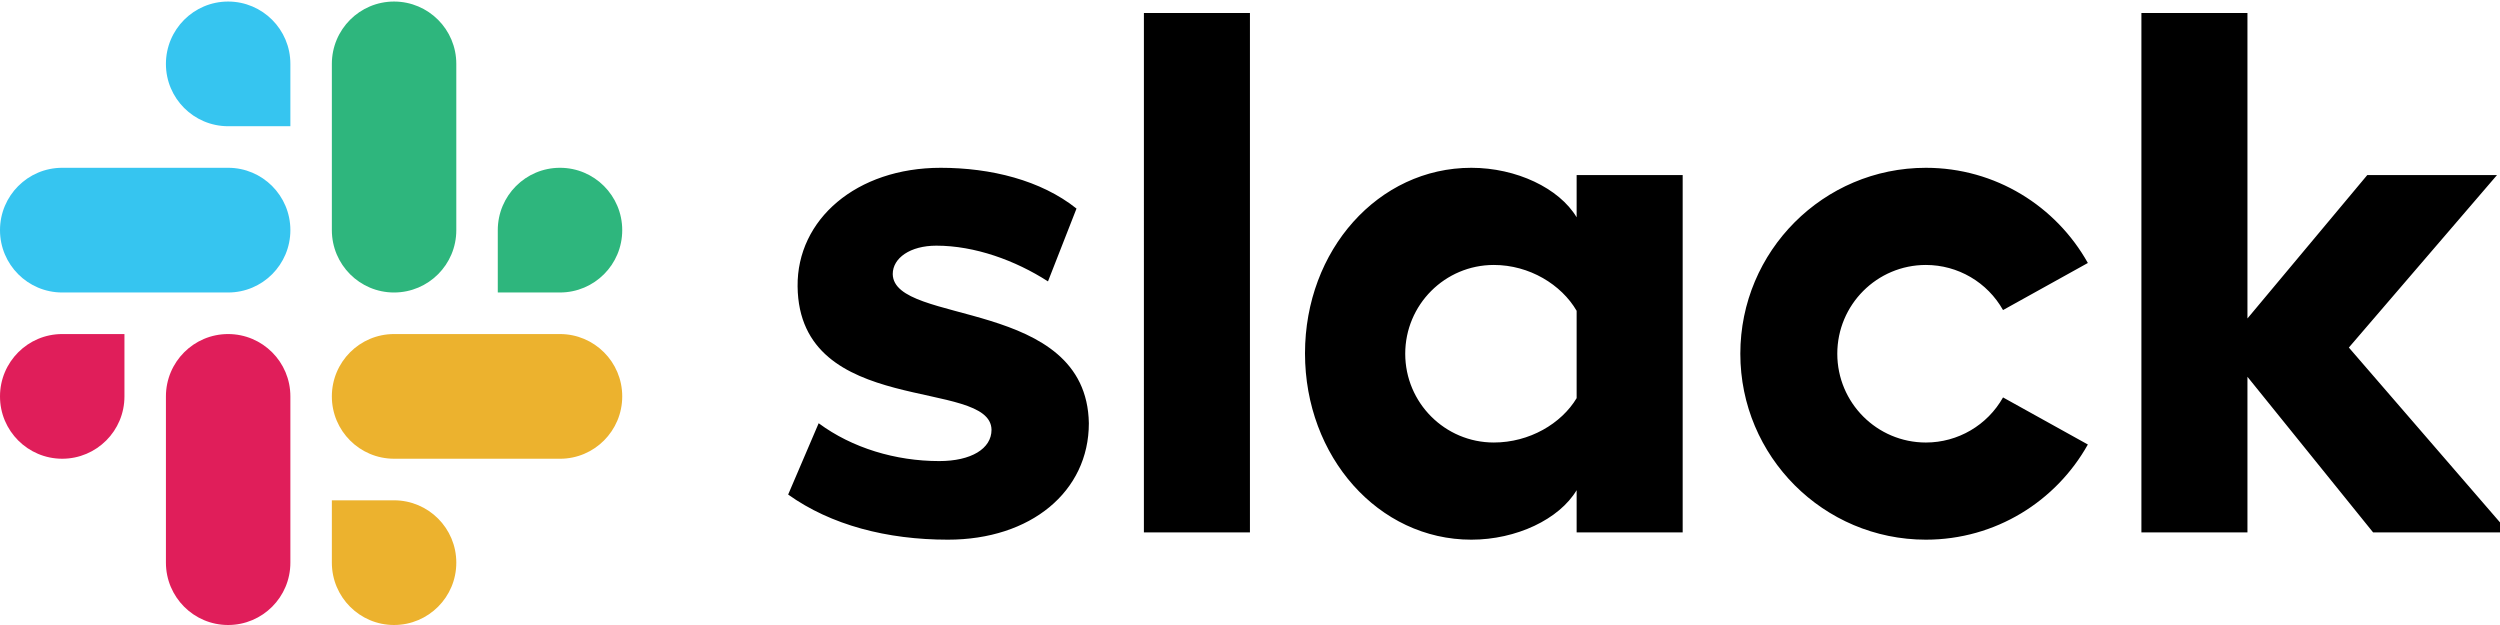
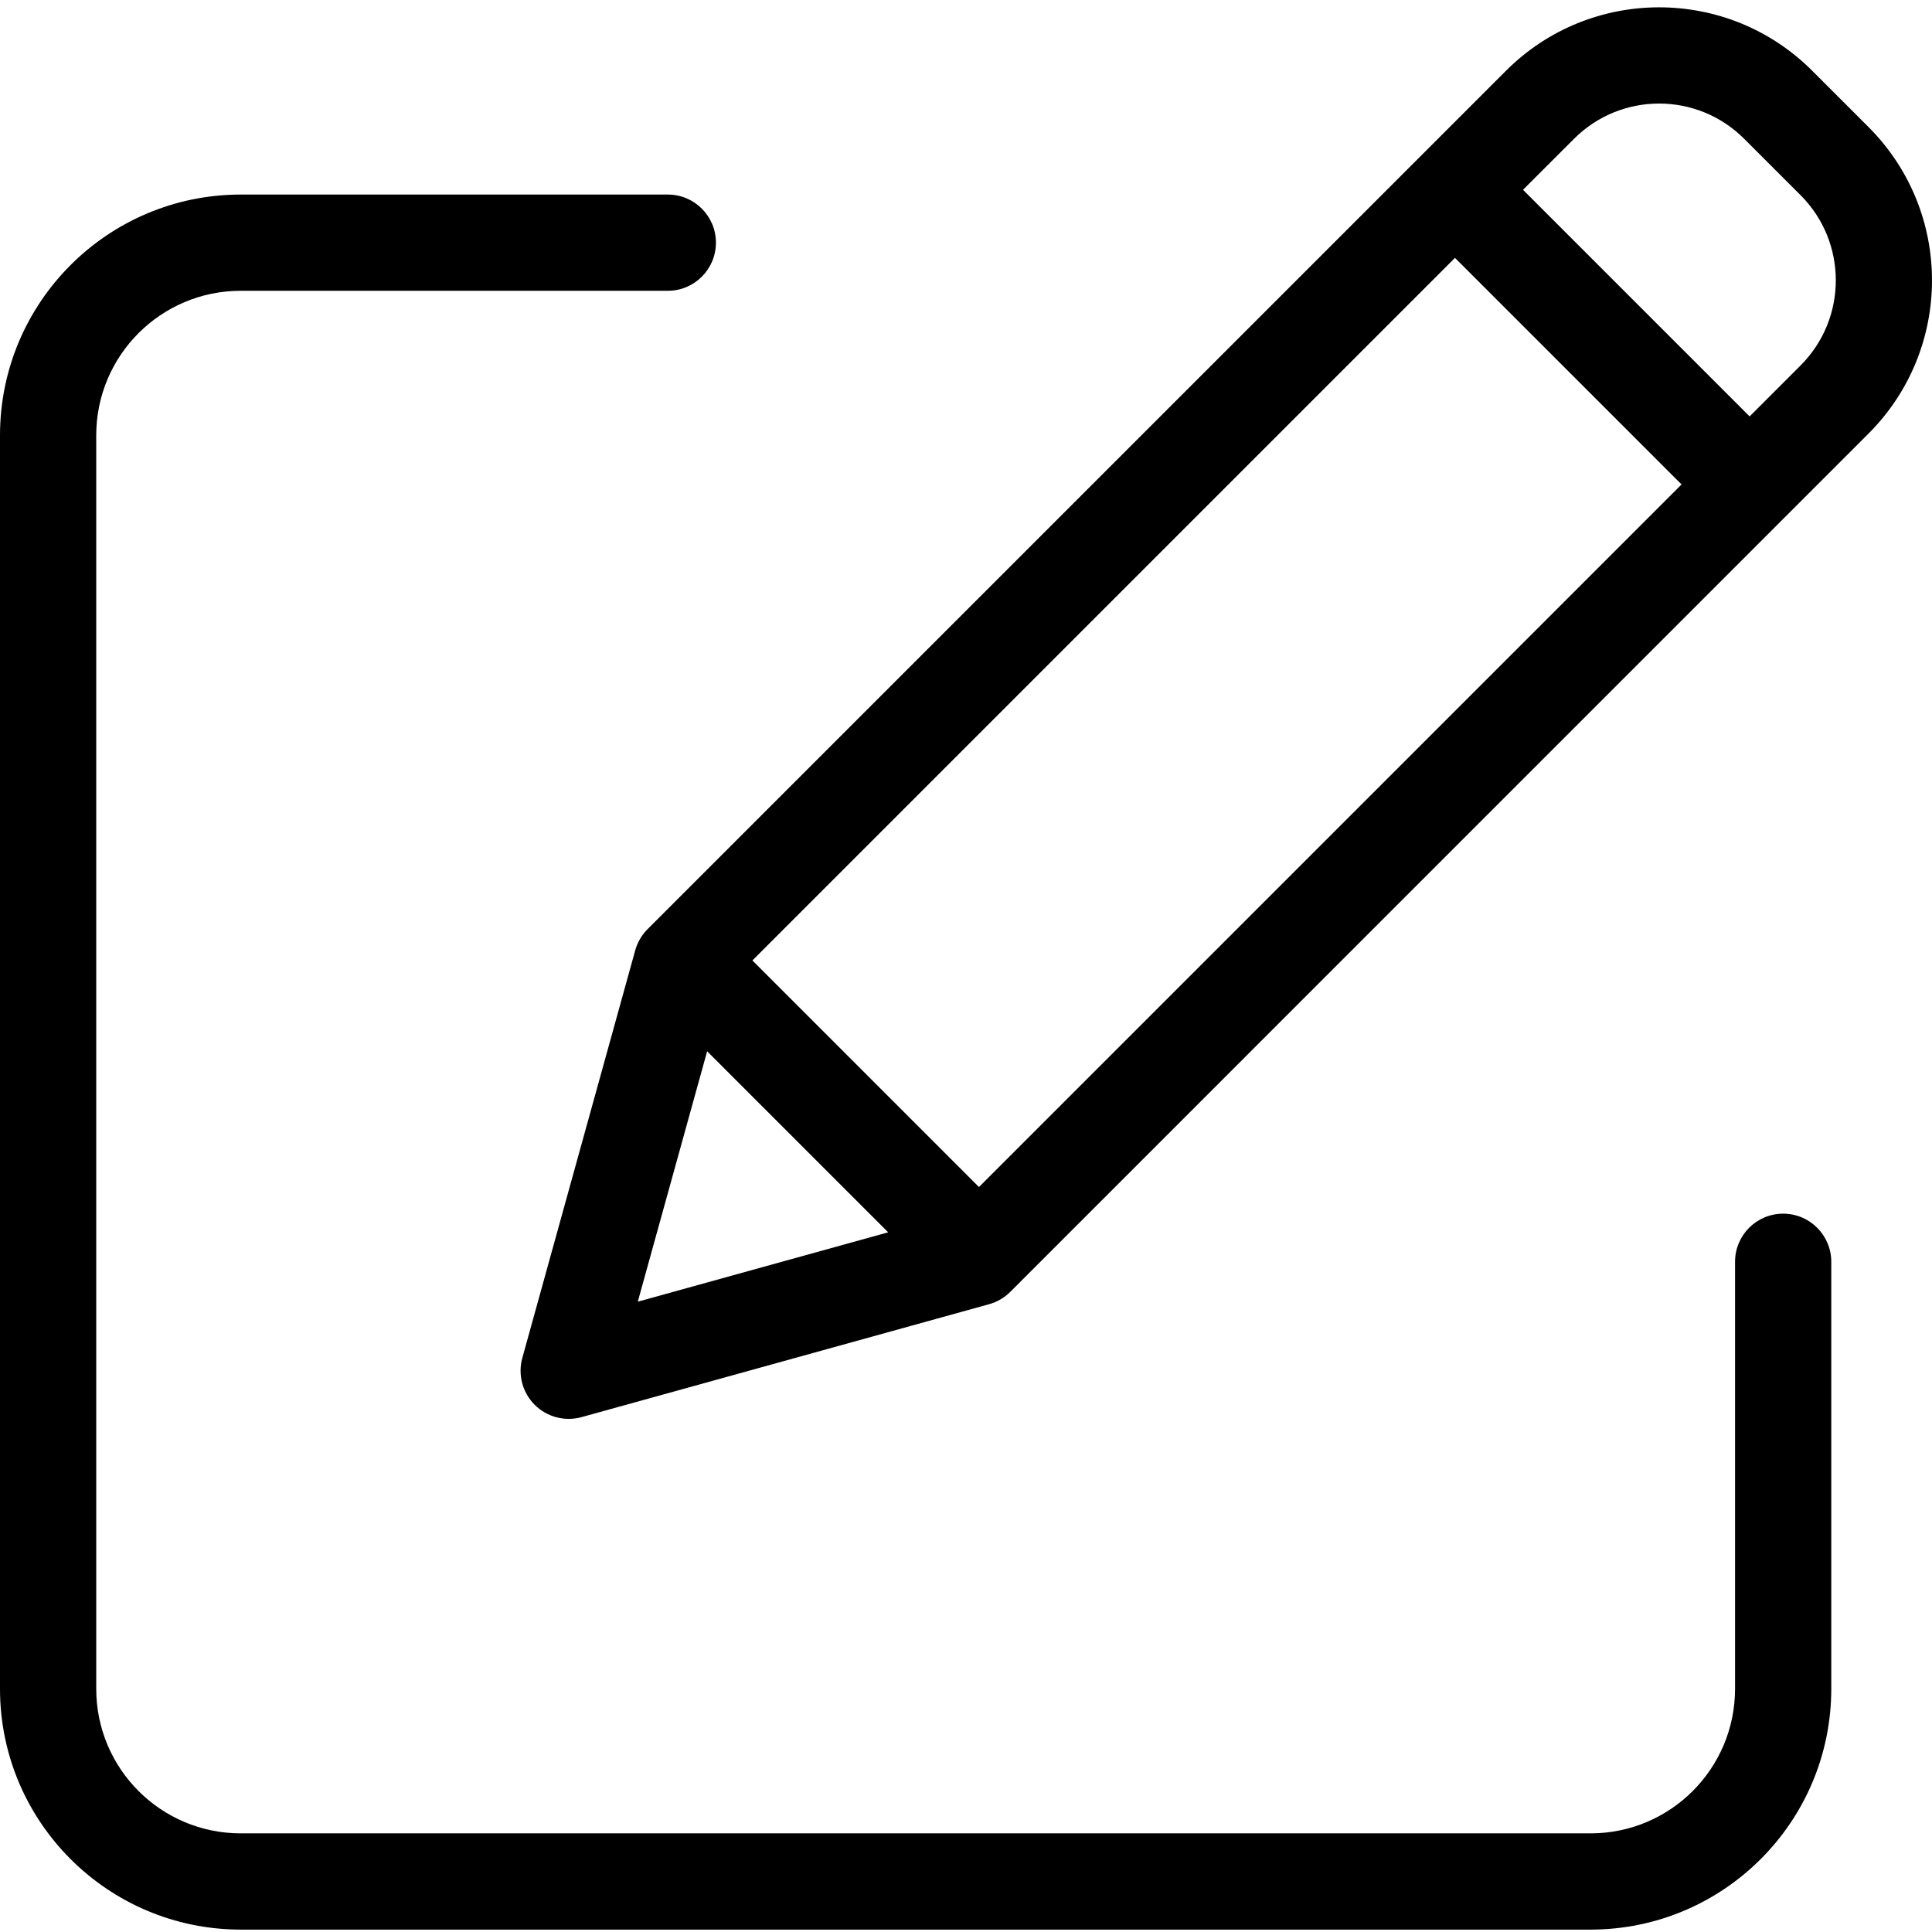
- <svg xmlns="http://www.w3.org/2000/svg" shape-rendering="geometricPrecision" viewBox="0 0 240 60" width="100" height="25" aria-label="Slack" class="c-slacklogo--color svg-replaced">
-   <path d="m75.663 47.477 2.929-6.846c3.207 2.375 7.39 3.632 11.574 3.632 3.068 0 5.02-1.187 5.02-3.003-.07-5.03-18.477-1.118-18.617-13.764-.07-6.427 5.648-11.387 13.737-11.387 4.81 0 9.622 1.188 13.038 3.913l-2.737 6.992c-3.143-2.021-7.025-3.43-10.72-3.43-2.51 0-4.184 1.187-4.184 2.725.07 4.96 18.618 2.235 18.827 14.322 0 6.567-5.579 11.178-13.528 11.178-5.856 0-11.225-1.397-15.34-4.332m116.629-9.325a8.498 8.498 0 0 1 -7.405 4.33c-4.698 0-8.506-3.816-8.506-8.523s3.808-8.523 8.506-8.523a8.498 8.498 0 0 1 7.405 4.33l8.143-4.52c-3.05-5.451-8.868-9.137-15.548-9.137-9.839 0-17.815 7.991-17.815 17.85 0 9.858 7.976 17.85 17.815 17.85 6.68 0 12.498-3.686 15.548-9.137zm-82.477 12.958h10.18v-49.86h-10.179zm95.761-49.86v49.86h10.18v-14.938l12.063 14.938h13.012l-15.34-17.746 14.224-16.559h-12.454l-11.505 13.767v-29.322zm-54.218 15.557v4.053c-1.673-2.795-5.787-4.751-10.11-4.751-8.925 0-15.967 7.895-15.967 17.815s7.042 17.885 15.967 17.885c4.323 0 8.437-1.956 10.11-4.751v4.052h10.18v-34.303zm0 21.414c-1.464 2.445-4.532 4.26-7.948 4.26-4.699 0-8.507-3.815-8.507-8.522s3.808-8.523 8.507-8.523c3.416 0 6.484 1.886 7.948 4.4z" />
-   <path d="m21.902.148c-3.299 0-5.973 2.68-5.973 5.985a5.979 5.979 0 0 0 5.973 5.985h5.974v-5.985a5.98 5.98 0 0 0 -5.974-5.985m0 15.96h-15.929c-3.299 0-5.973 2.68-5.973 5.986 0 3.305 2.674 5.985 5.973 5.985h15.93c3.298 0 5.973-2.68 5.973-5.985 0-3.306-2.675-5.986-5.974-5.986" fill="#36c5f0" />
-   <path d="m59.734 22.094c0-3.306-2.675-5.986-5.974-5.986s-5.973 2.68-5.973 5.986v5.985h5.973a5.98 5.98 0 0 0 5.974-5.985m-15.929 0v-15.961a5.98 5.98 0 0 0 -5.974-5.985c-3.299 0-5.973 2.68-5.973 5.985v15.96c0 3.307 2.674 5.987 5.973 5.987a5.98 5.98 0 0 0 5.974-5.985" fill="#2eb67d" />
-   <path d="m37.831 60a5.98 5.98 0 0 0 5.974-5.985 5.98 5.98 0 0 0 -5.974-5.985h-5.973v5.985c0 3.305 2.674 5.985 5.973 5.985m0-15.96h15.93c3.298 0 5.973-2.68 5.973-5.986a5.98 5.98 0 0 0 -5.974-5.985h-15.929c-3.299 0-5.973 2.68-5.973 5.985a5.979 5.979 0 0 0 5.973 5.985" fill="#ecb22e" />
-   <path d="m0 38.054a5.979 5.979 0 0 0 5.973 5.985 5.98 5.98 0 0 0 5.974-5.985v-5.985h-5.974c-3.299 0-5.973 2.68-5.973 5.985m15.929 0v15.96c0 3.306 2.674 5.986 5.973 5.986a5.98 5.98 0 0 0 5.974-5.985v-15.961a5.979 5.979 0 0 0 -5.974-5.985c-3.299 0-5.973 2.68-5.973 5.985" fill="#e01e5a" />
+ <svg xmlns="http://www.w3.org/2000/svg" height="30pt" viewBox="0 -1 401.523 401" width="30pt">
+   <path d="m370.59 250.973c-5.523 0-10 4.477-10 10v88.789c-.02 16.562-13.438 29.984-30 30h-280.59c-16.562-.016-29.98-13.438-30-30v-260.59c.02-16.559 13.438-29.98 30-30h88.789c5.523 0 10-4.477 10-10 0-5.52-4.477-10-10-10h-88.789c-27.602.031-49.969 22.398-50 50v260.594c.031 27.602 22.398 49.969 50 50h280.59c27.602-.031 49.969-22.398 50-50v-88.793c0-5.523-4.477-10-10-10zm0 0" />
+   <path d="m376.629 13.441c-17.574-17.574-46.066-17.574-63.641 0l-178.406 178.406c-1.223 1.223-2.105 2.738-2.566 4.402l-23.461 84.699c-.965 3.473.016 7.191 2.562 9.742 2.551 2.547 6.27 3.527 9.742 2.566l84.699-23.465c1.664-.461 3.18-1.344 4.402-2.566l178.402-178.41c17.547-17.586 17.547-46.055 0-63.641zm-220.258 184.906 146.012-146.016 47.09 47.09-146.016 146.016zm-9.406 18.875 37.621 37.625-52.039 14.418zm227.258-142.547-10.605 10.605-47.094-47.094 10.609-10.605c9.762-9.762 25.59-9.762 35.352 0l11.738 11.734c9.746 9.773 9.746 25.59 0 35.359zm0 0" />
</svg>
